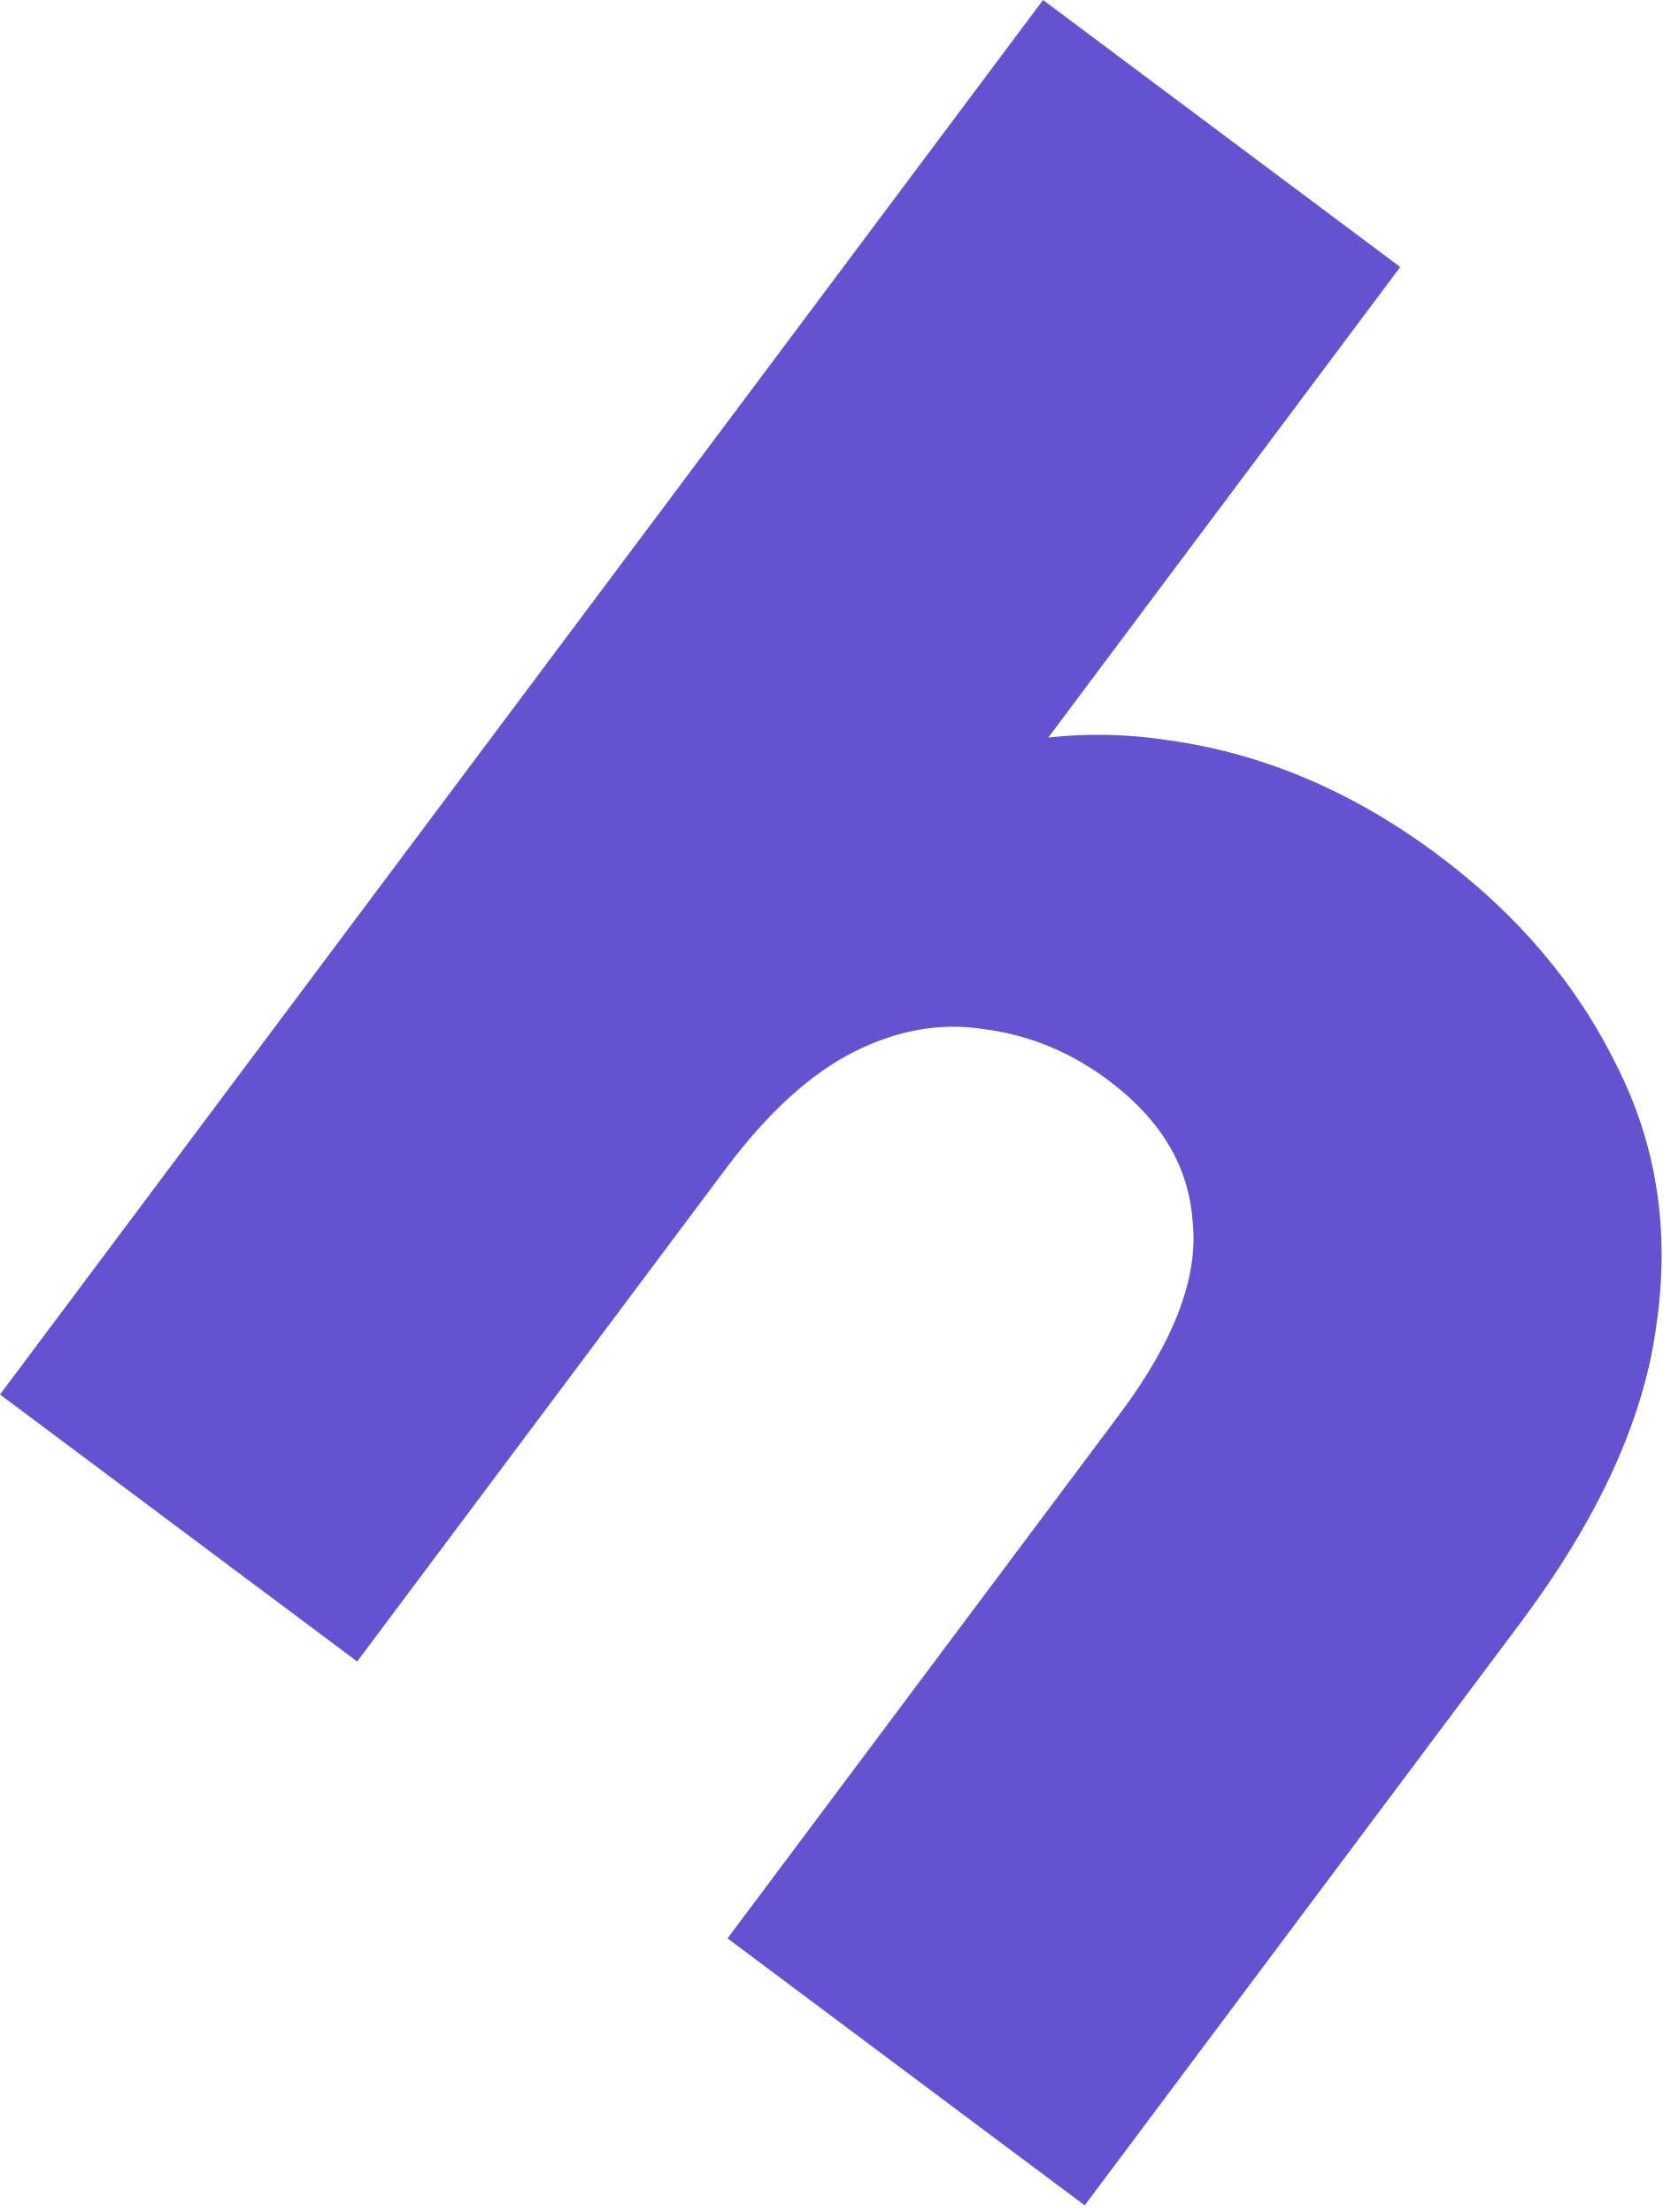
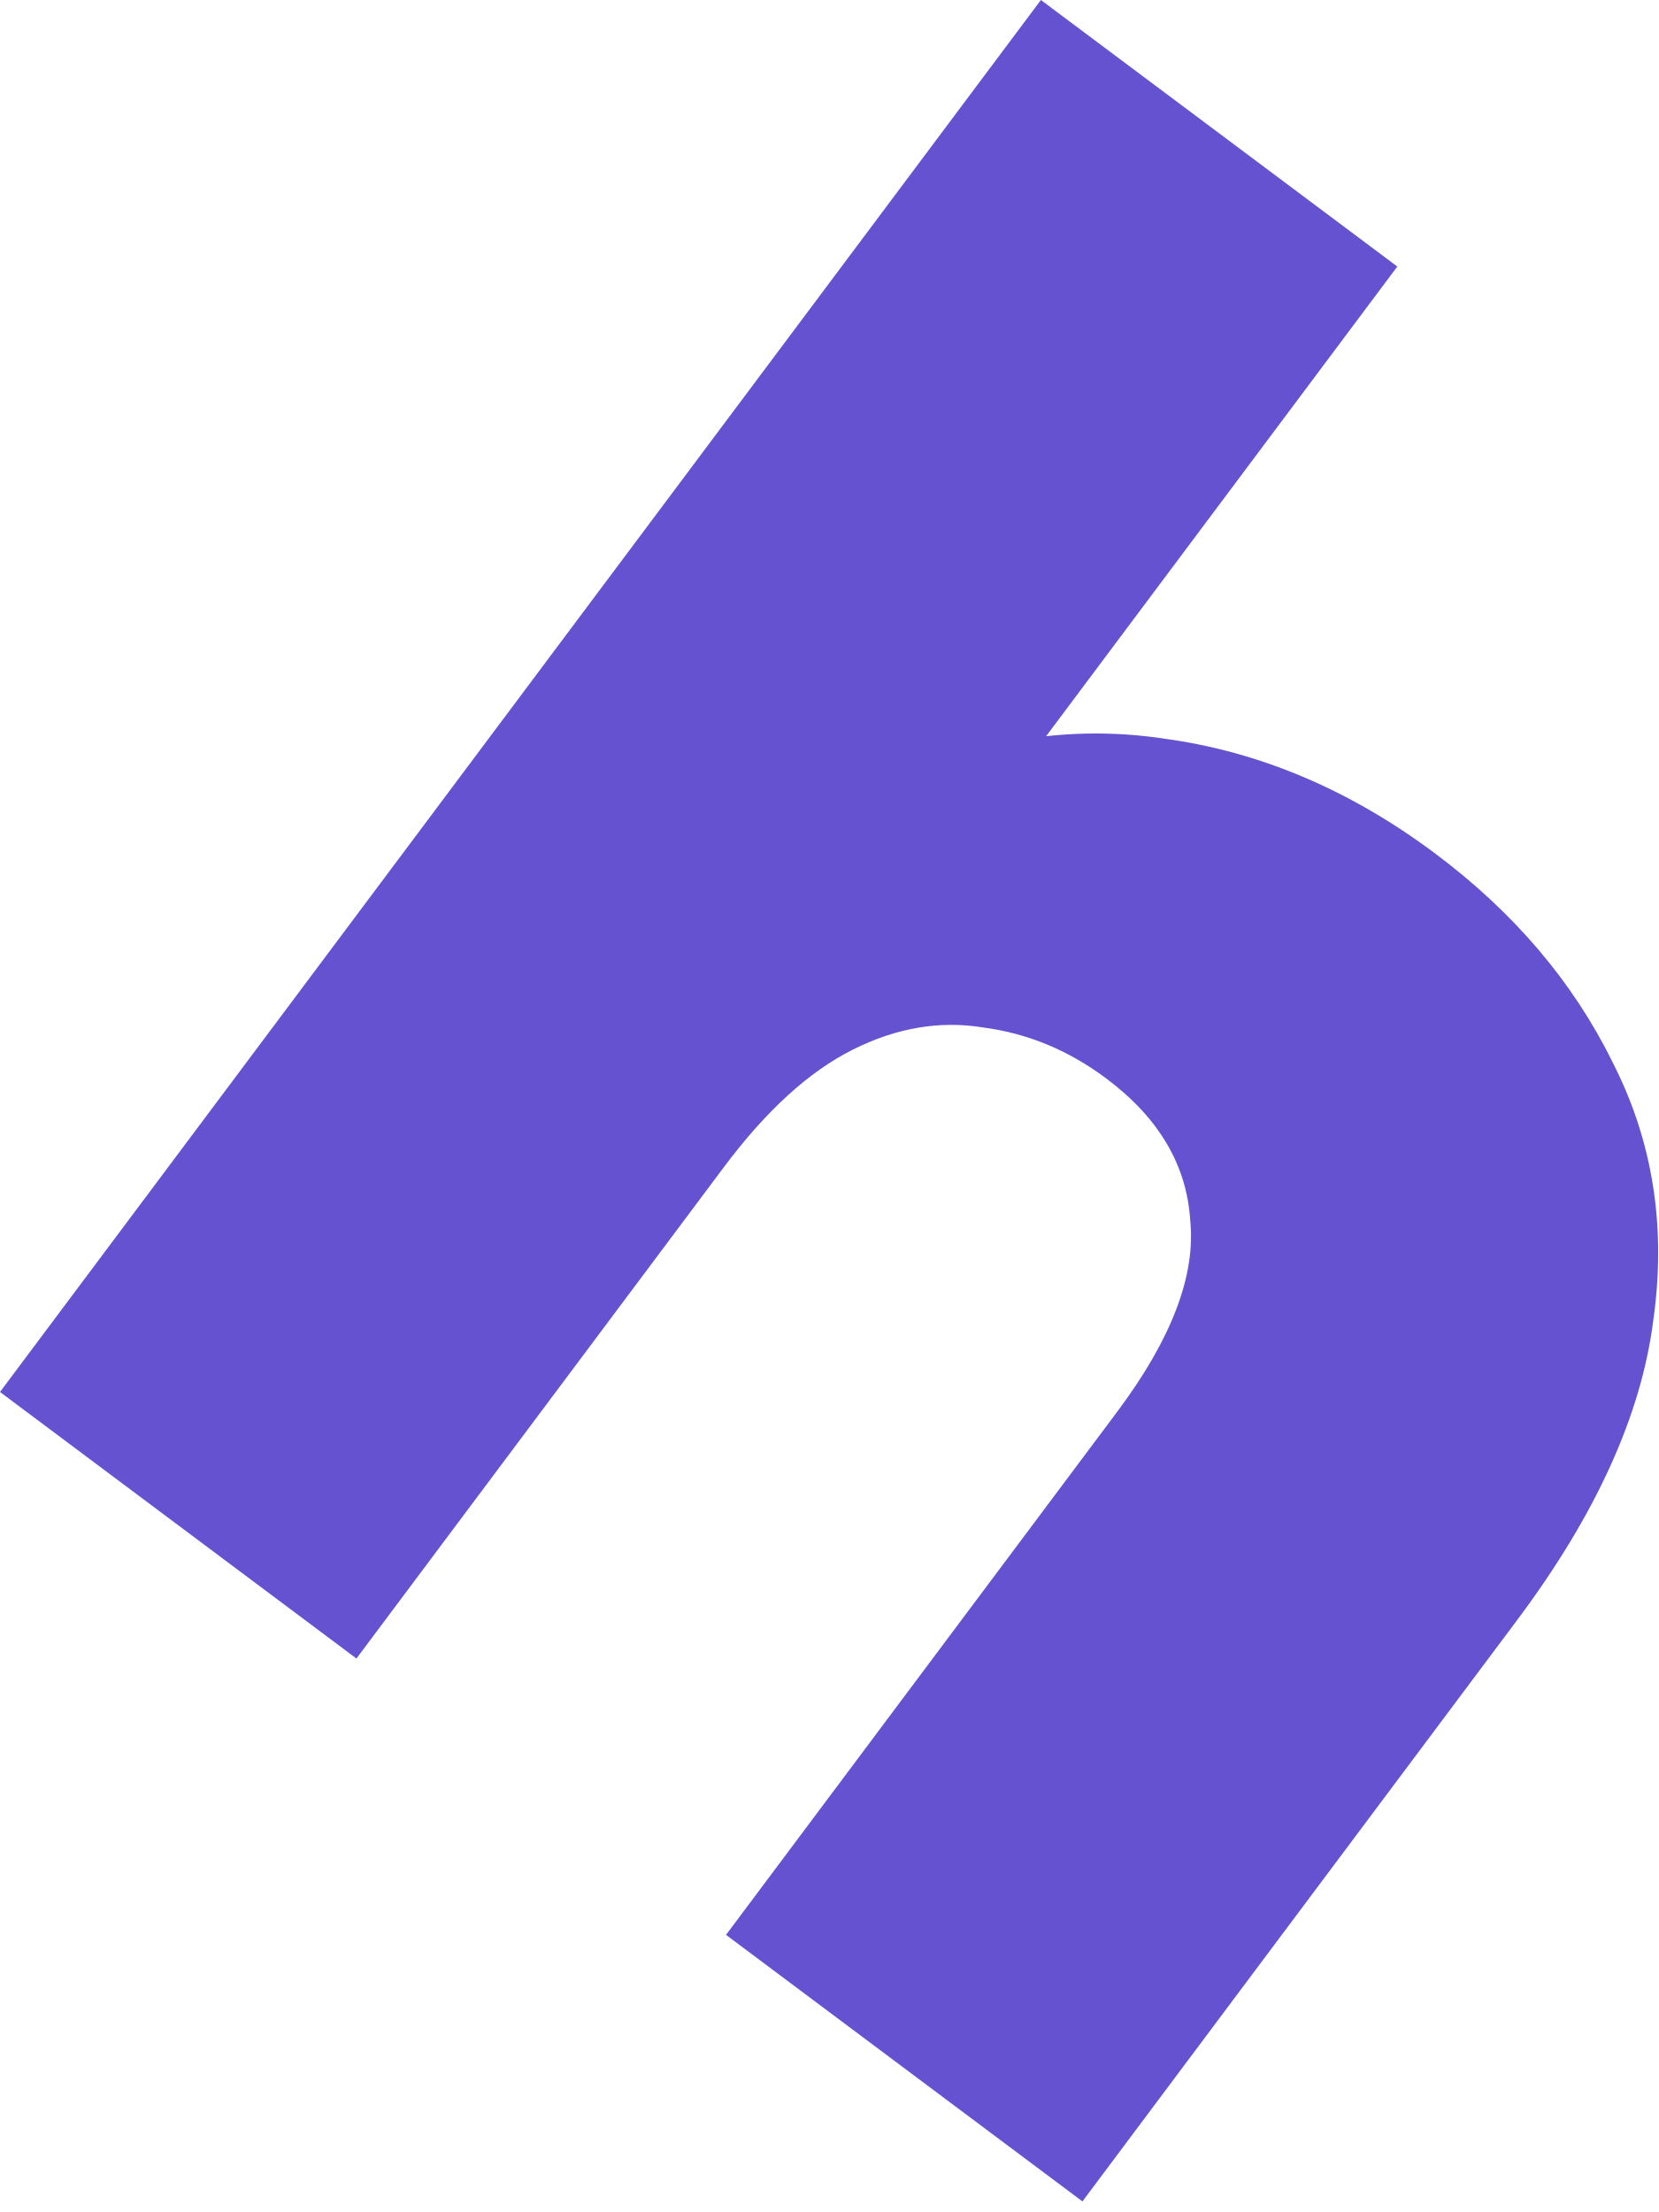
- <svg xmlns="http://www.w3.org/2000/svg" width="145" height="193" viewBox="0 0 145 193" fill="none">
-   <path d="M125.447 74.605C132.335 79.755 137.503 85.835 140.953 92.847C144.485 99.749 145.669 107.282 144.507 115.446C143.454 123.693 139.494 132.407 132.627 141.59L94.615 192.423L63.459 169.126L97.67 123.376C102.412 117.035 104.533 111.463 104.035 106.659C103.728 101.827 101.278 97.694 96.687 94.261C93.407 91.809 89.829 90.326 85.951 89.813C82.156 89.19 78.348 89.837 74.529 91.754C70.71 93.67 66.96 97.088 63.282 102.007L31.156 144.97L-0 121.672L90.983 0L122.139 23.298L78.732 81.346L77.035 68.572C85.247 64.656 93.49 63.32 101.764 64.564C110.119 65.699 118.014 69.046 125.447 74.605Z" fill="#6552D0" />
+ <svg xmlns="http://www.w3.org/2000/svg" width="129" height="172" viewBox="0 0 129 172" fill="none">
+   <path d="M111.596 66.367C117.723 70.948 122.321 76.358 125.39 82.595C128.531 88.735 129.585 95.436 128.551 102.699C127.614 110.035 124.092 117.787 117.983 125.956L84.168 171.177L56.453 150.451L86.886 109.753C91.104 104.113 92.991 99.156 92.548 94.882C92.275 90.584 90.096 86.907 86.011 83.853C83.094 81.671 79.91 80.352 76.461 79.896C73.085 79.342 69.698 79.918 66.3 81.623C62.902 83.327 59.567 86.368 56.295 90.744L27.716 128.963L-2.03321e-05 108.237L80.938 0L108.653 20.725L70.039 72.364L68.529 61C75.834 57.517 83.167 56.329 90.527 57.435C97.96 58.445 104.983 61.422 111.596 66.367Z" fill="#6552D0" />
</svg>
